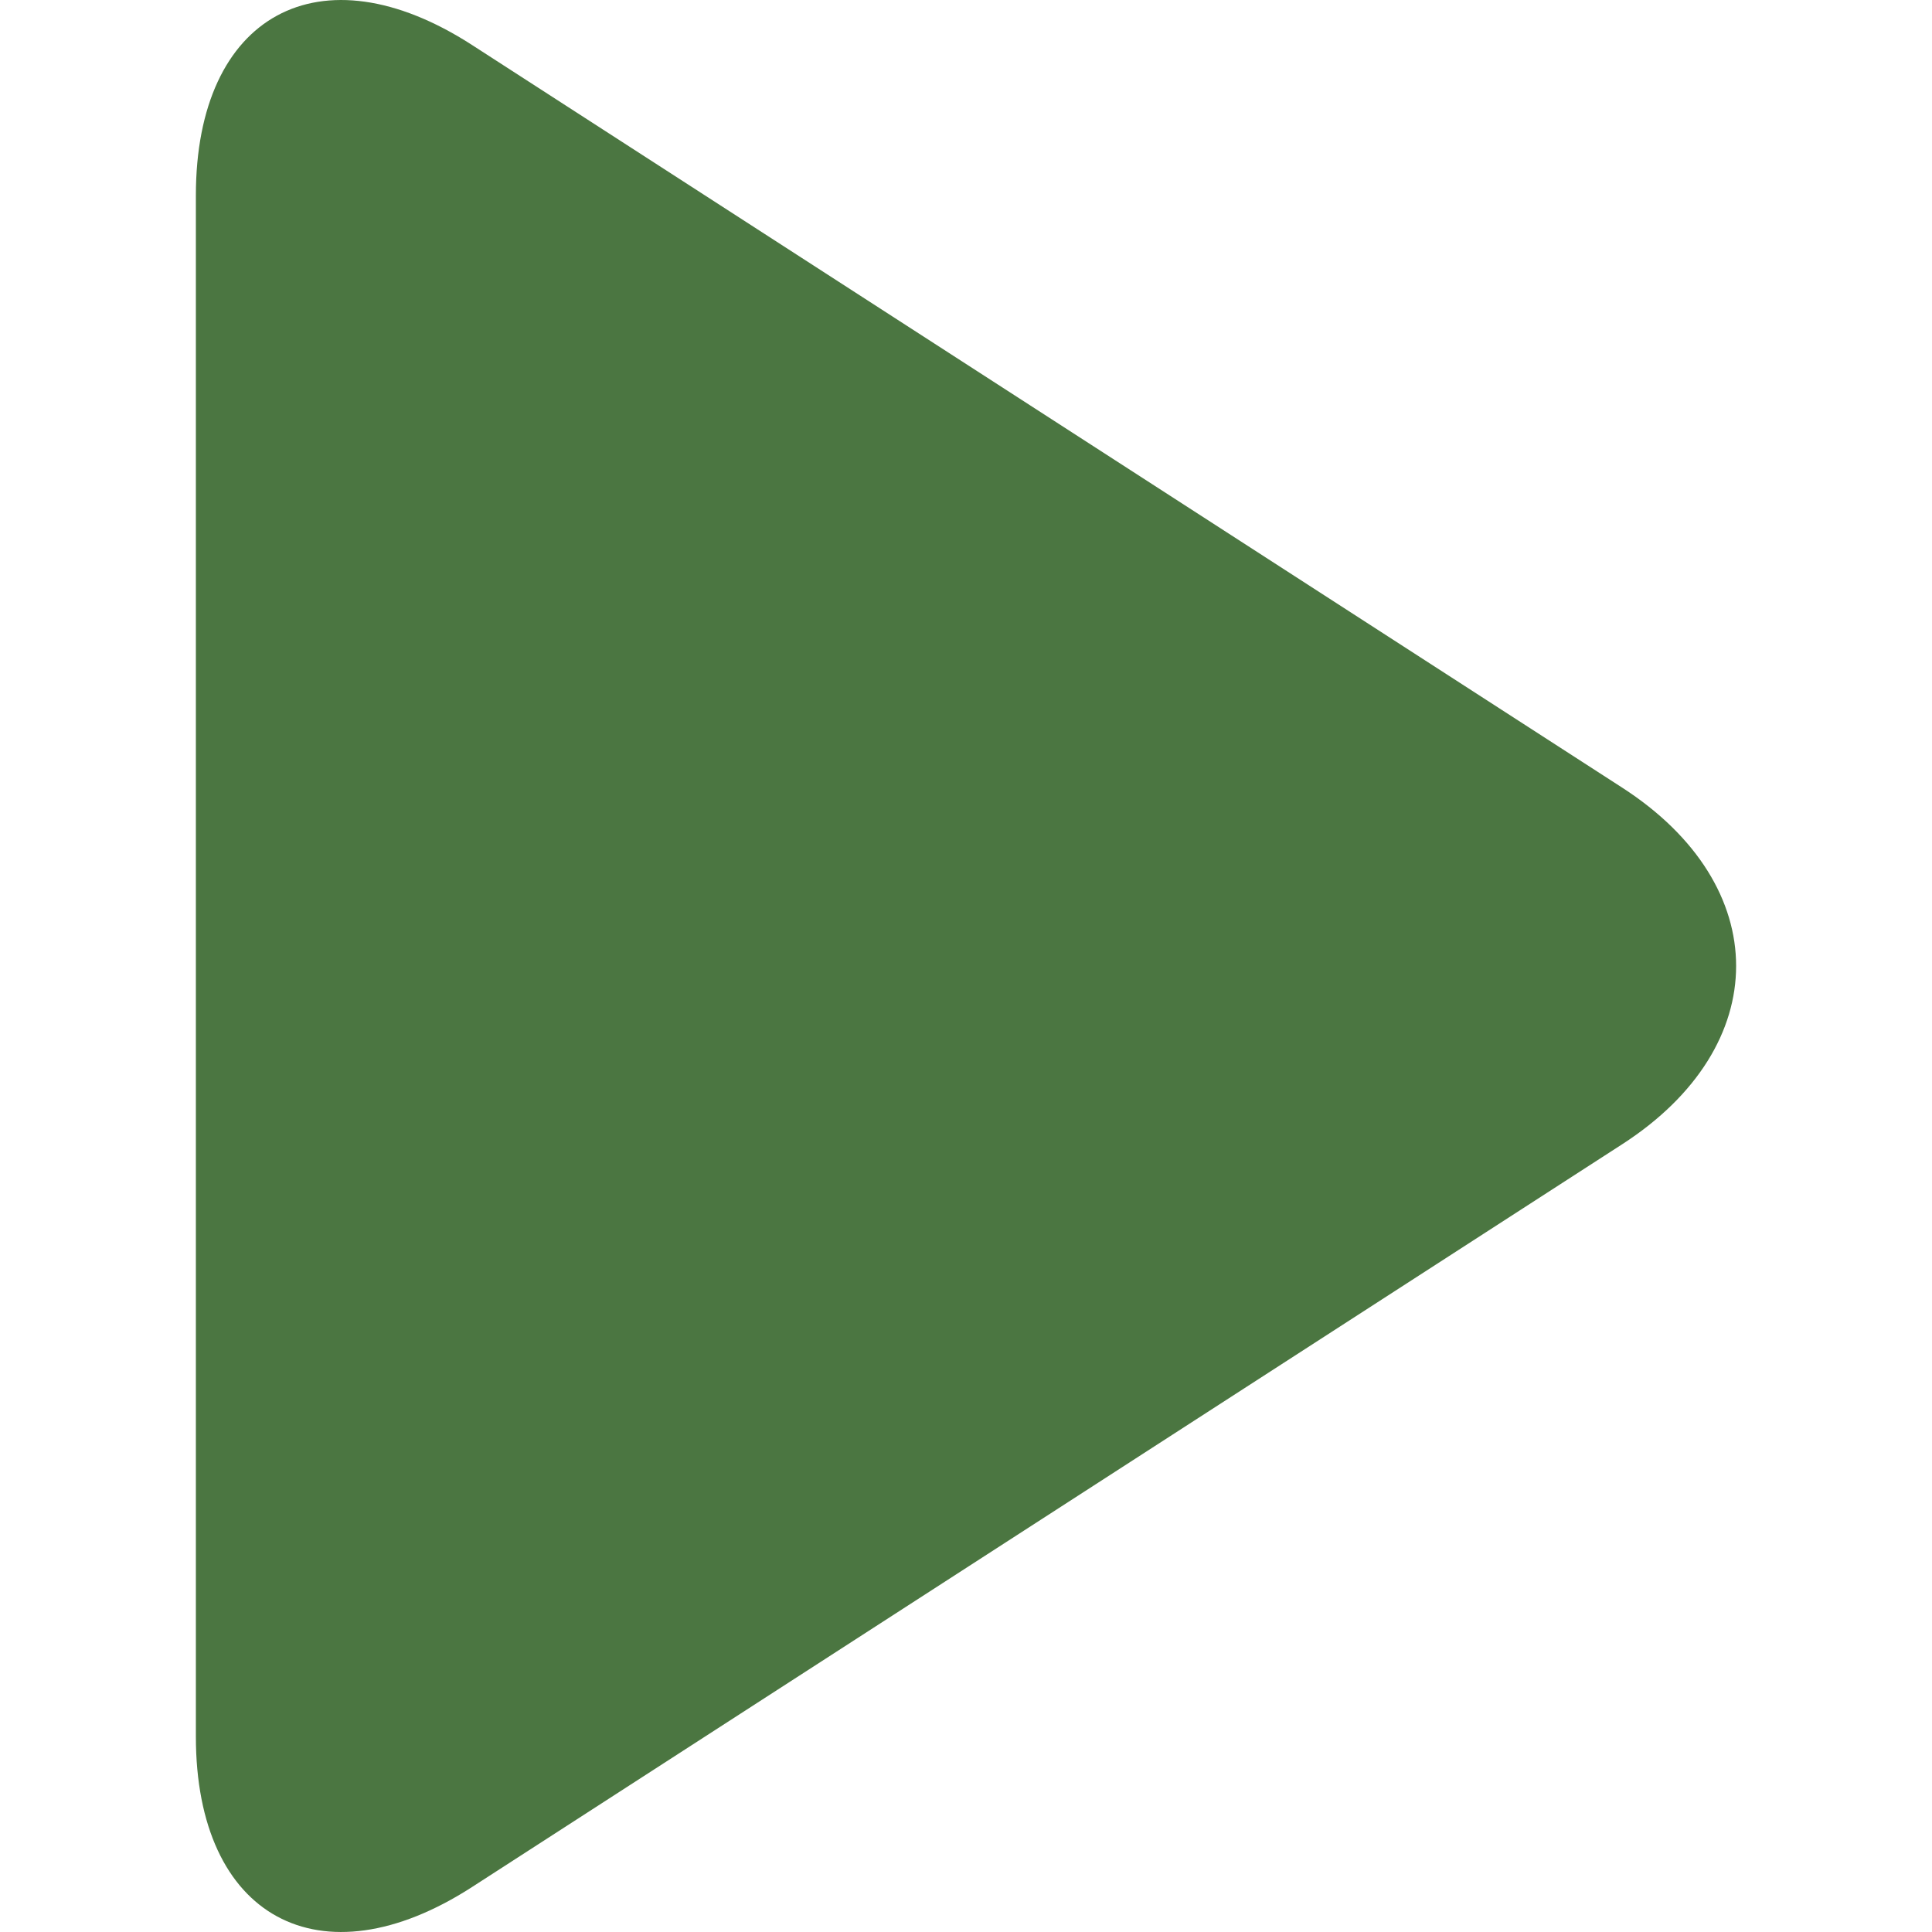
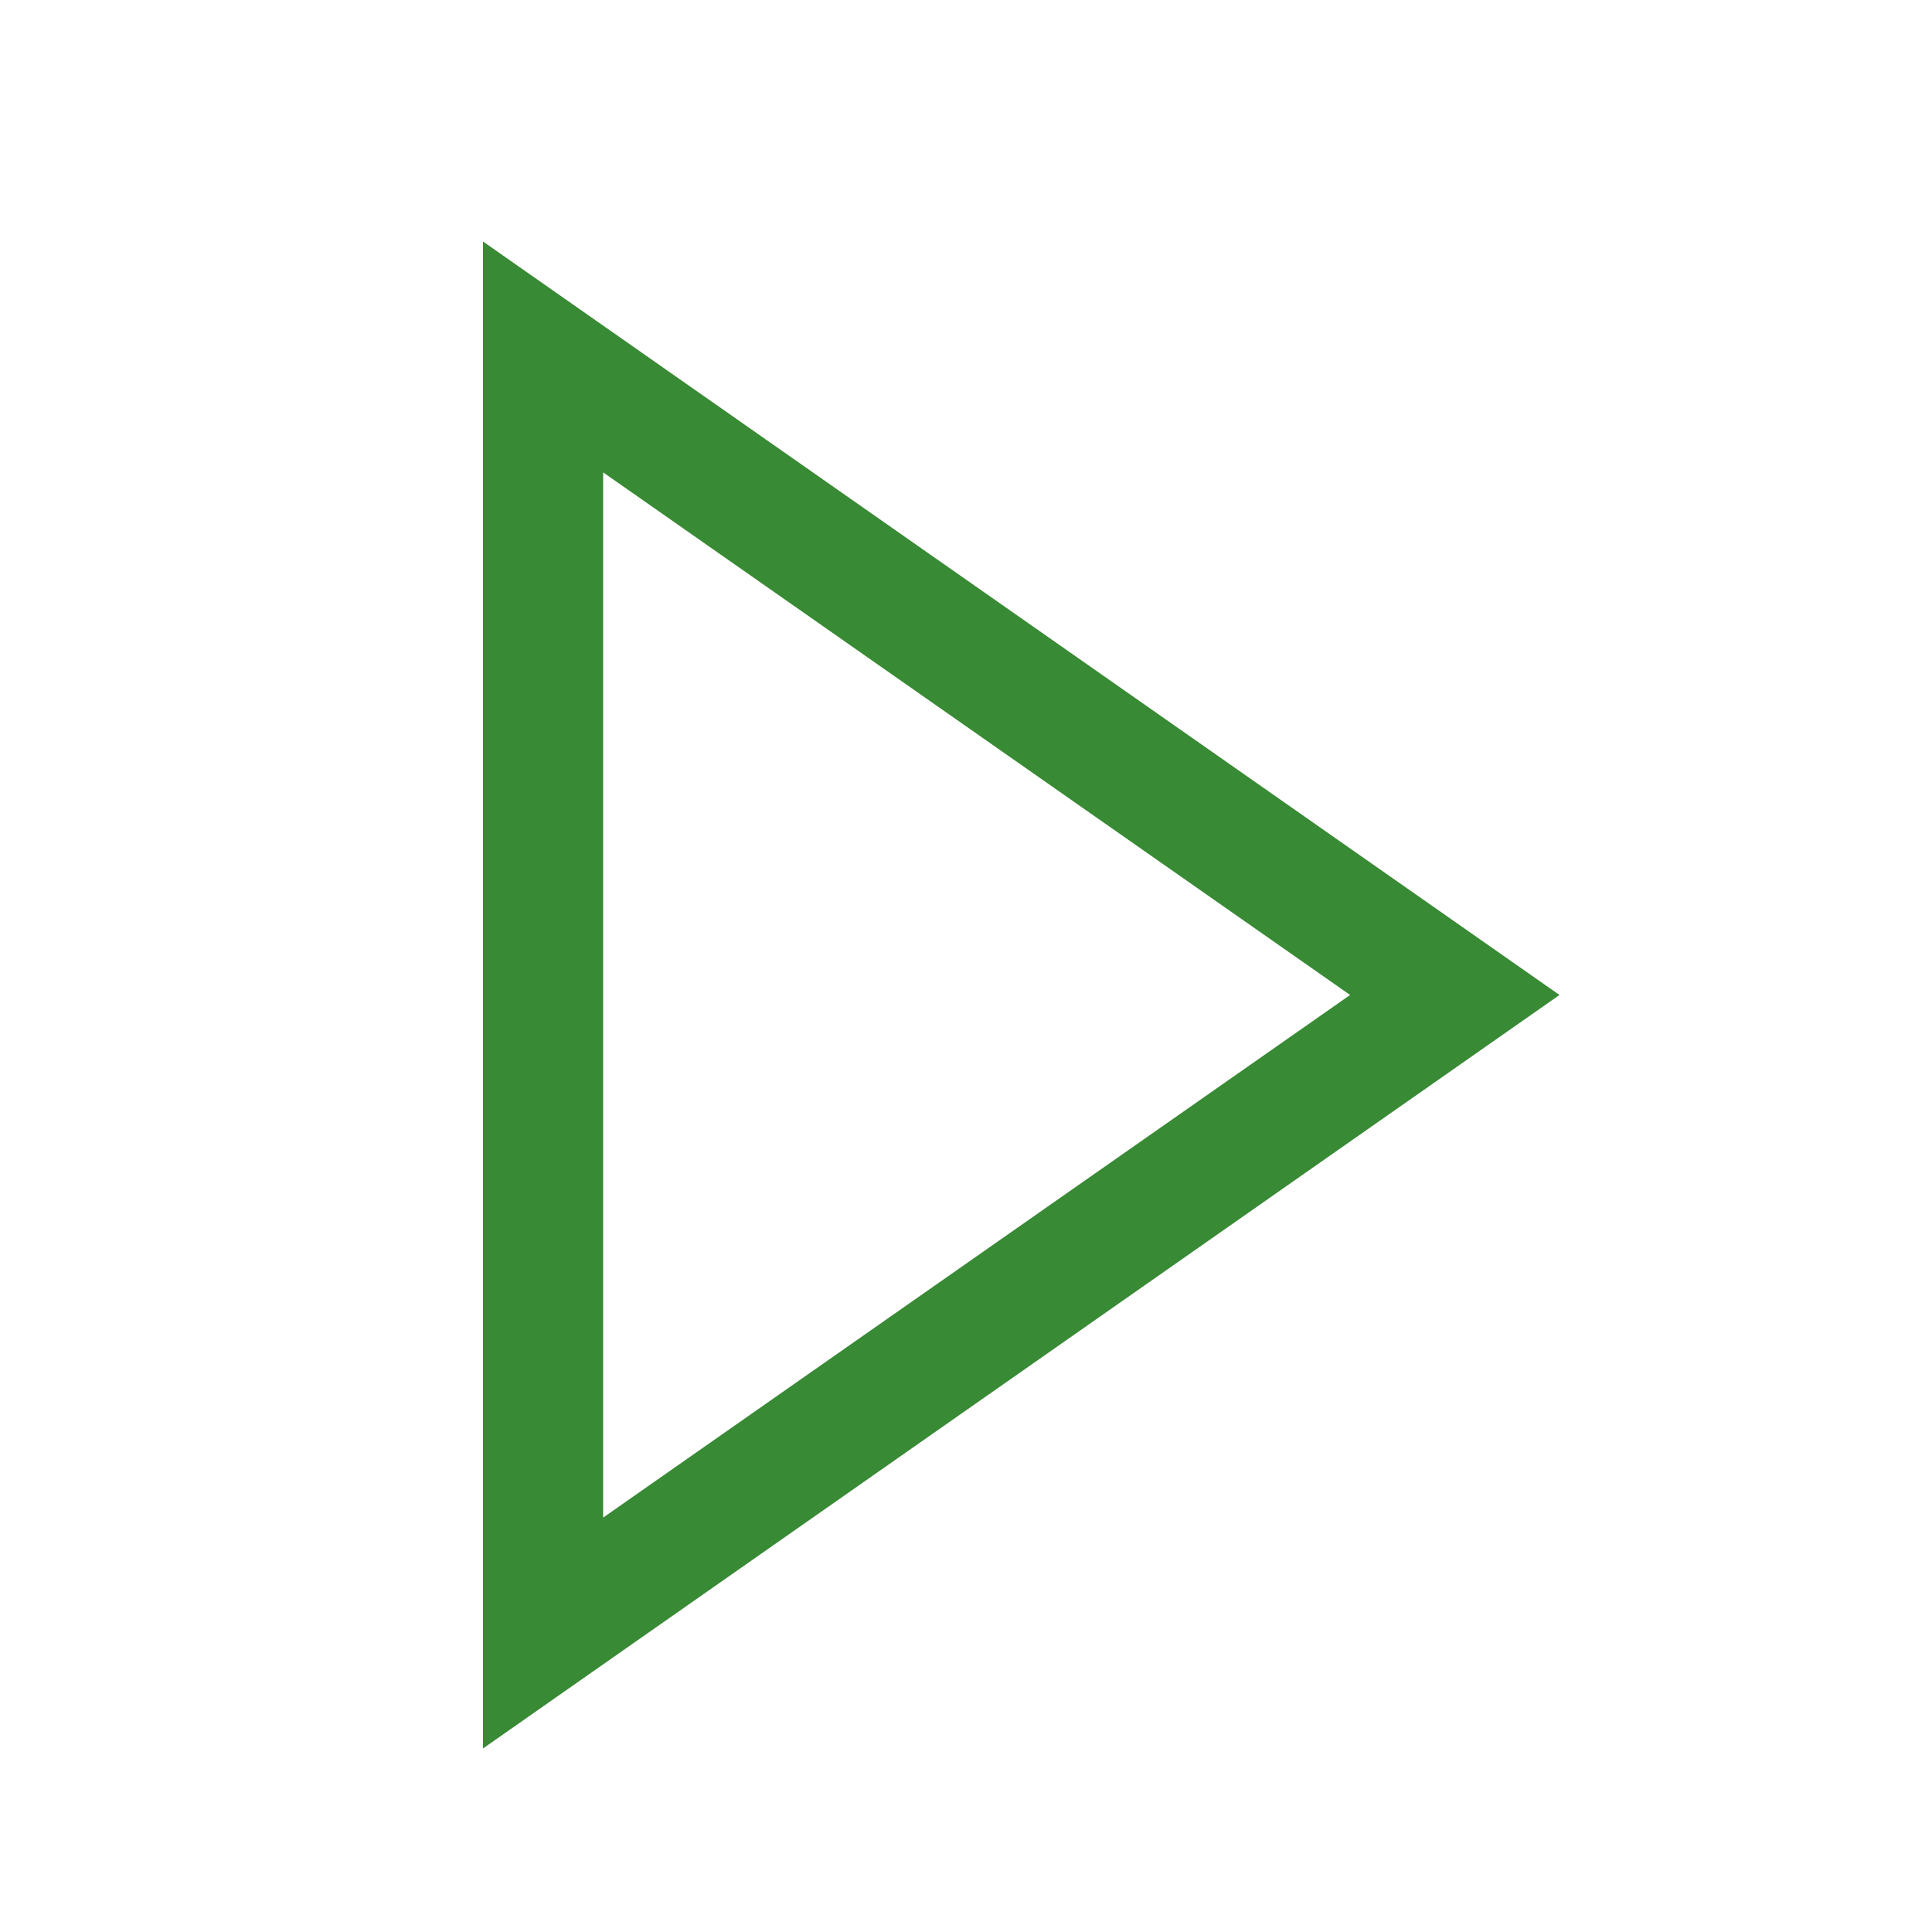
- <svg xmlns="http://www.w3.org/2000/svg" width="10px" height="10px" class="icon" viewBox="0 0 1024 1024" version="1.1">
-   <path fill="#4B7641" d="M103.818 103.55c0-95.81 65.879-131.688 146.387-79.691l609.566 393.59c80.543 51.979 80.543 137.067 0 189.046l-609.566 393.661c-80.507 51.979-146.387 16.101-146.387-79.709L103.818 103.55z" />
+ <svg xmlns="http://www.w3.org/2000/svg" width="16" height="16" viewBox="0 0 16 16" fill="none">
+   <path fill-rule="evenodd" clip-rule="evenodd" d="M4 2V14.48L12.915 8.24L4 2ZM11.181 8.24L4.995 12.568V3.912L11.181 8.24Z" fill="#388A34" />
</svg>
